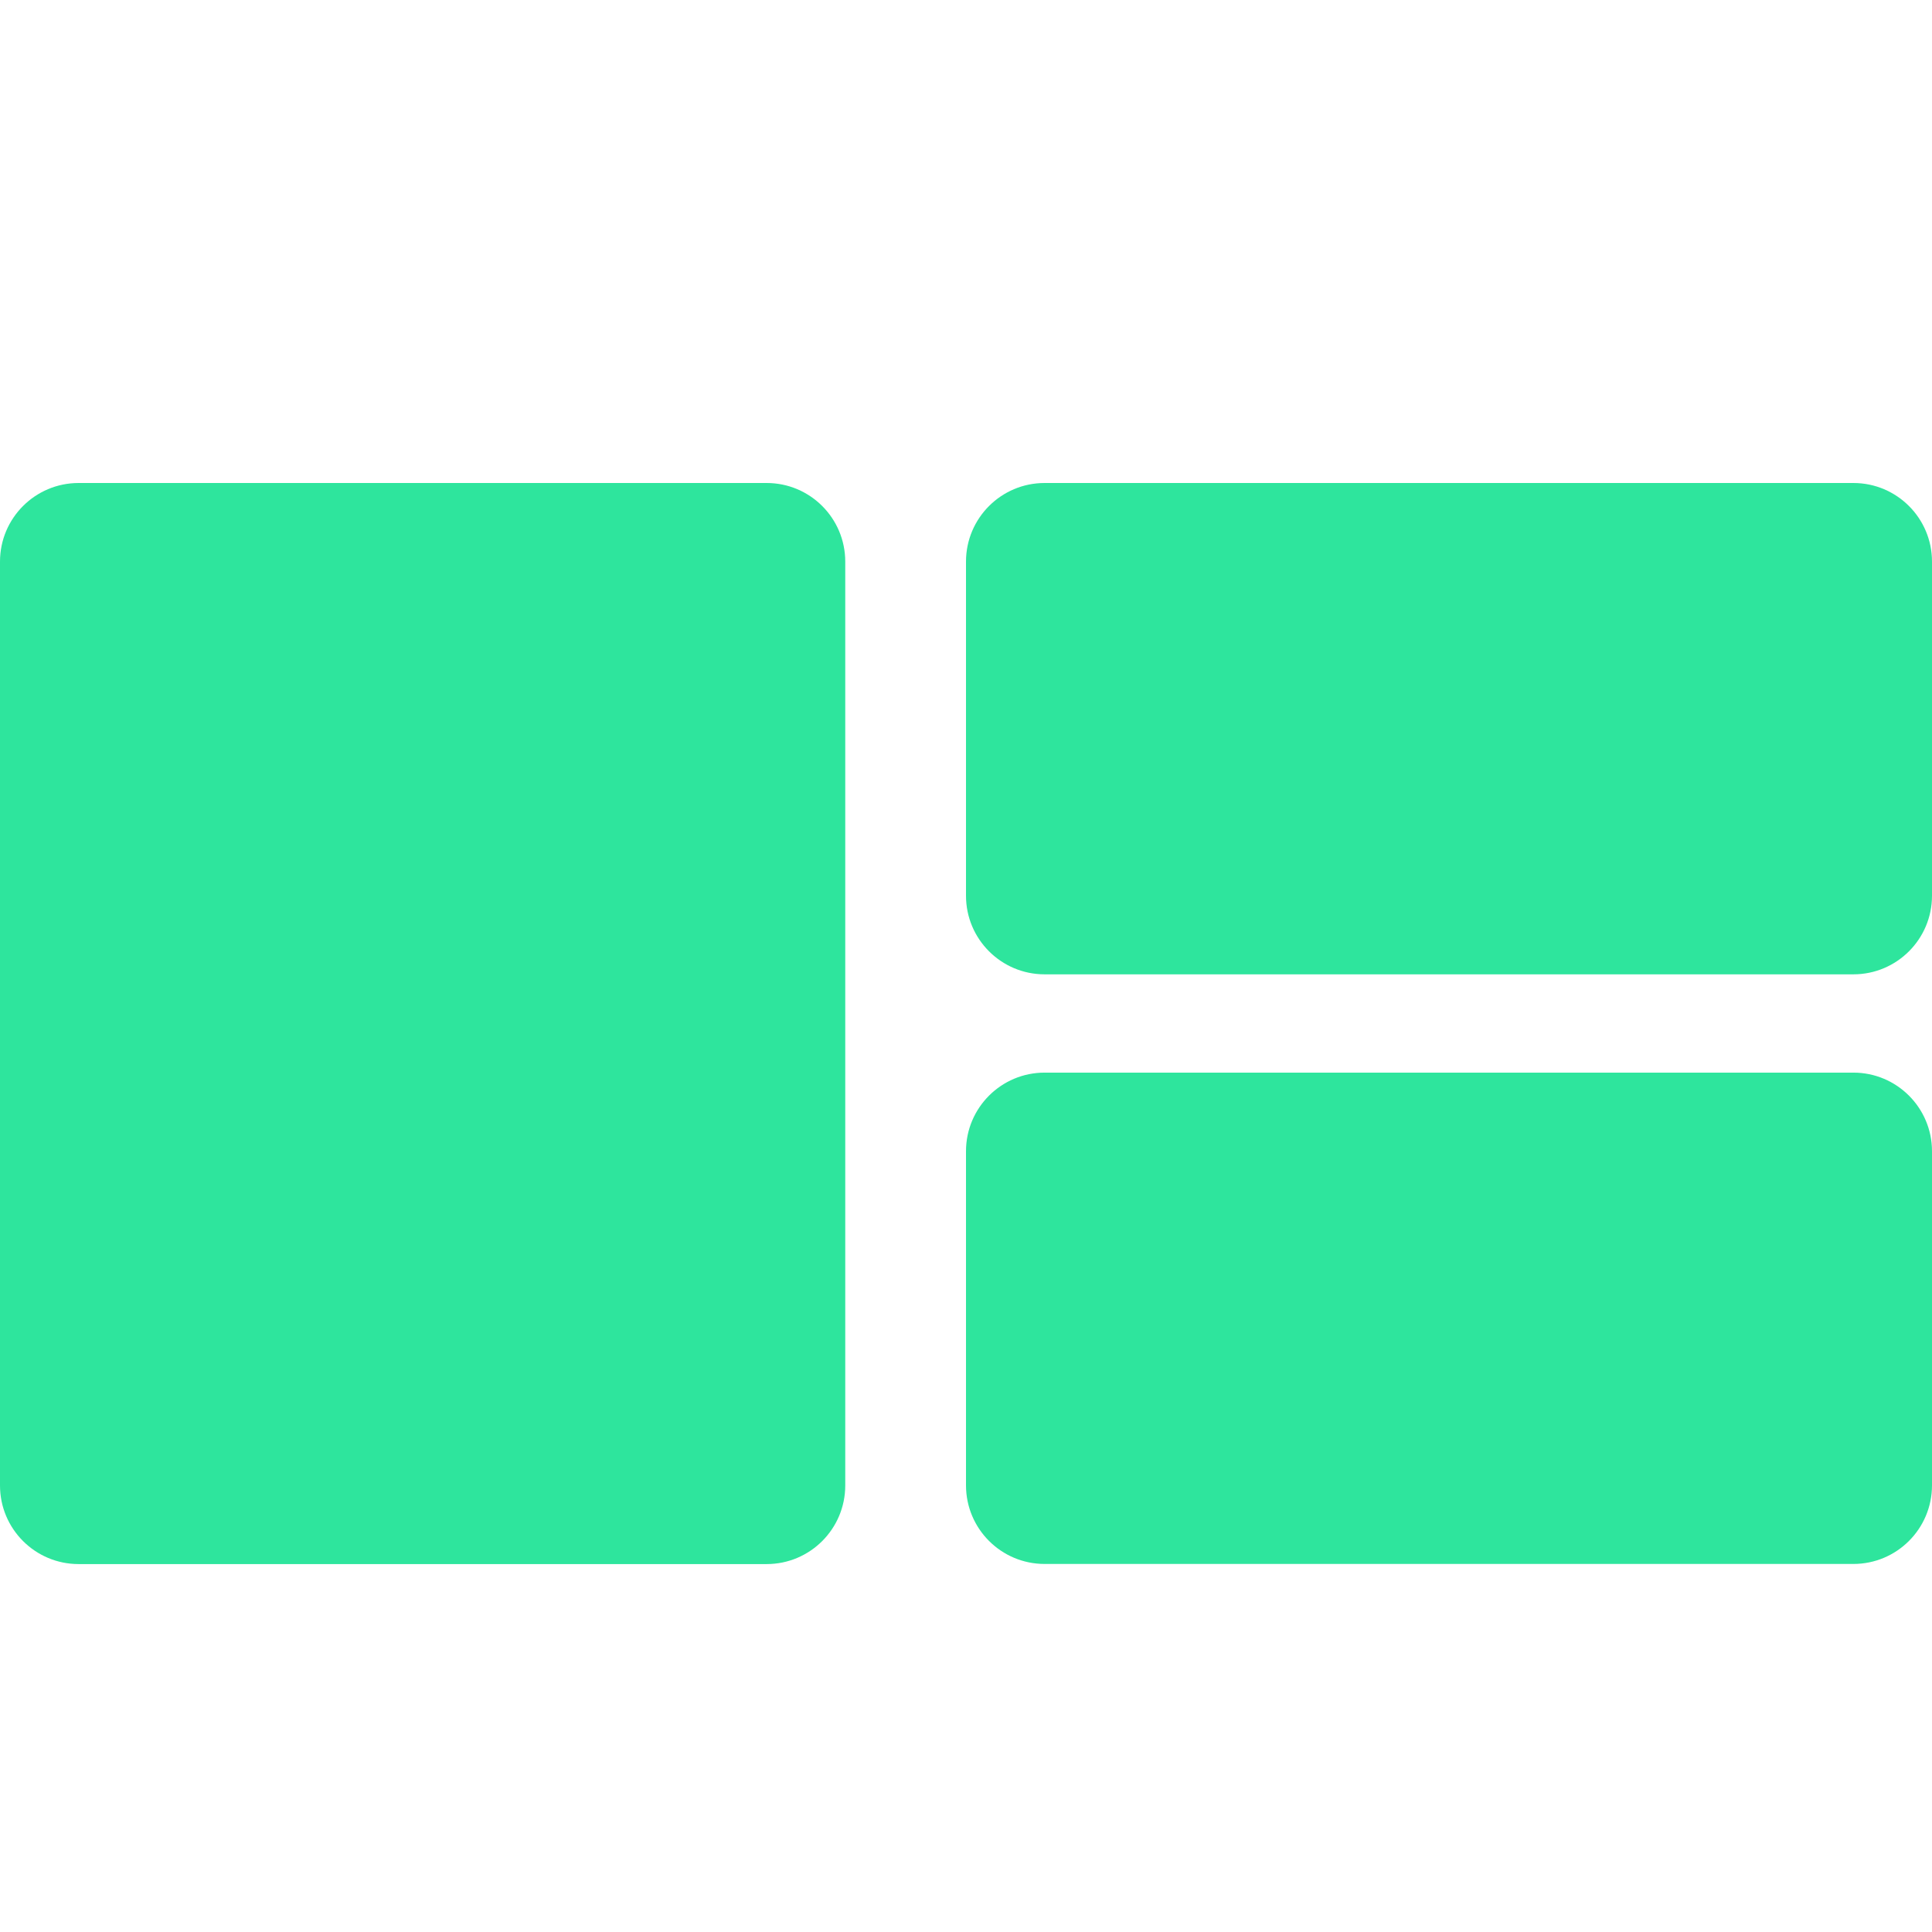
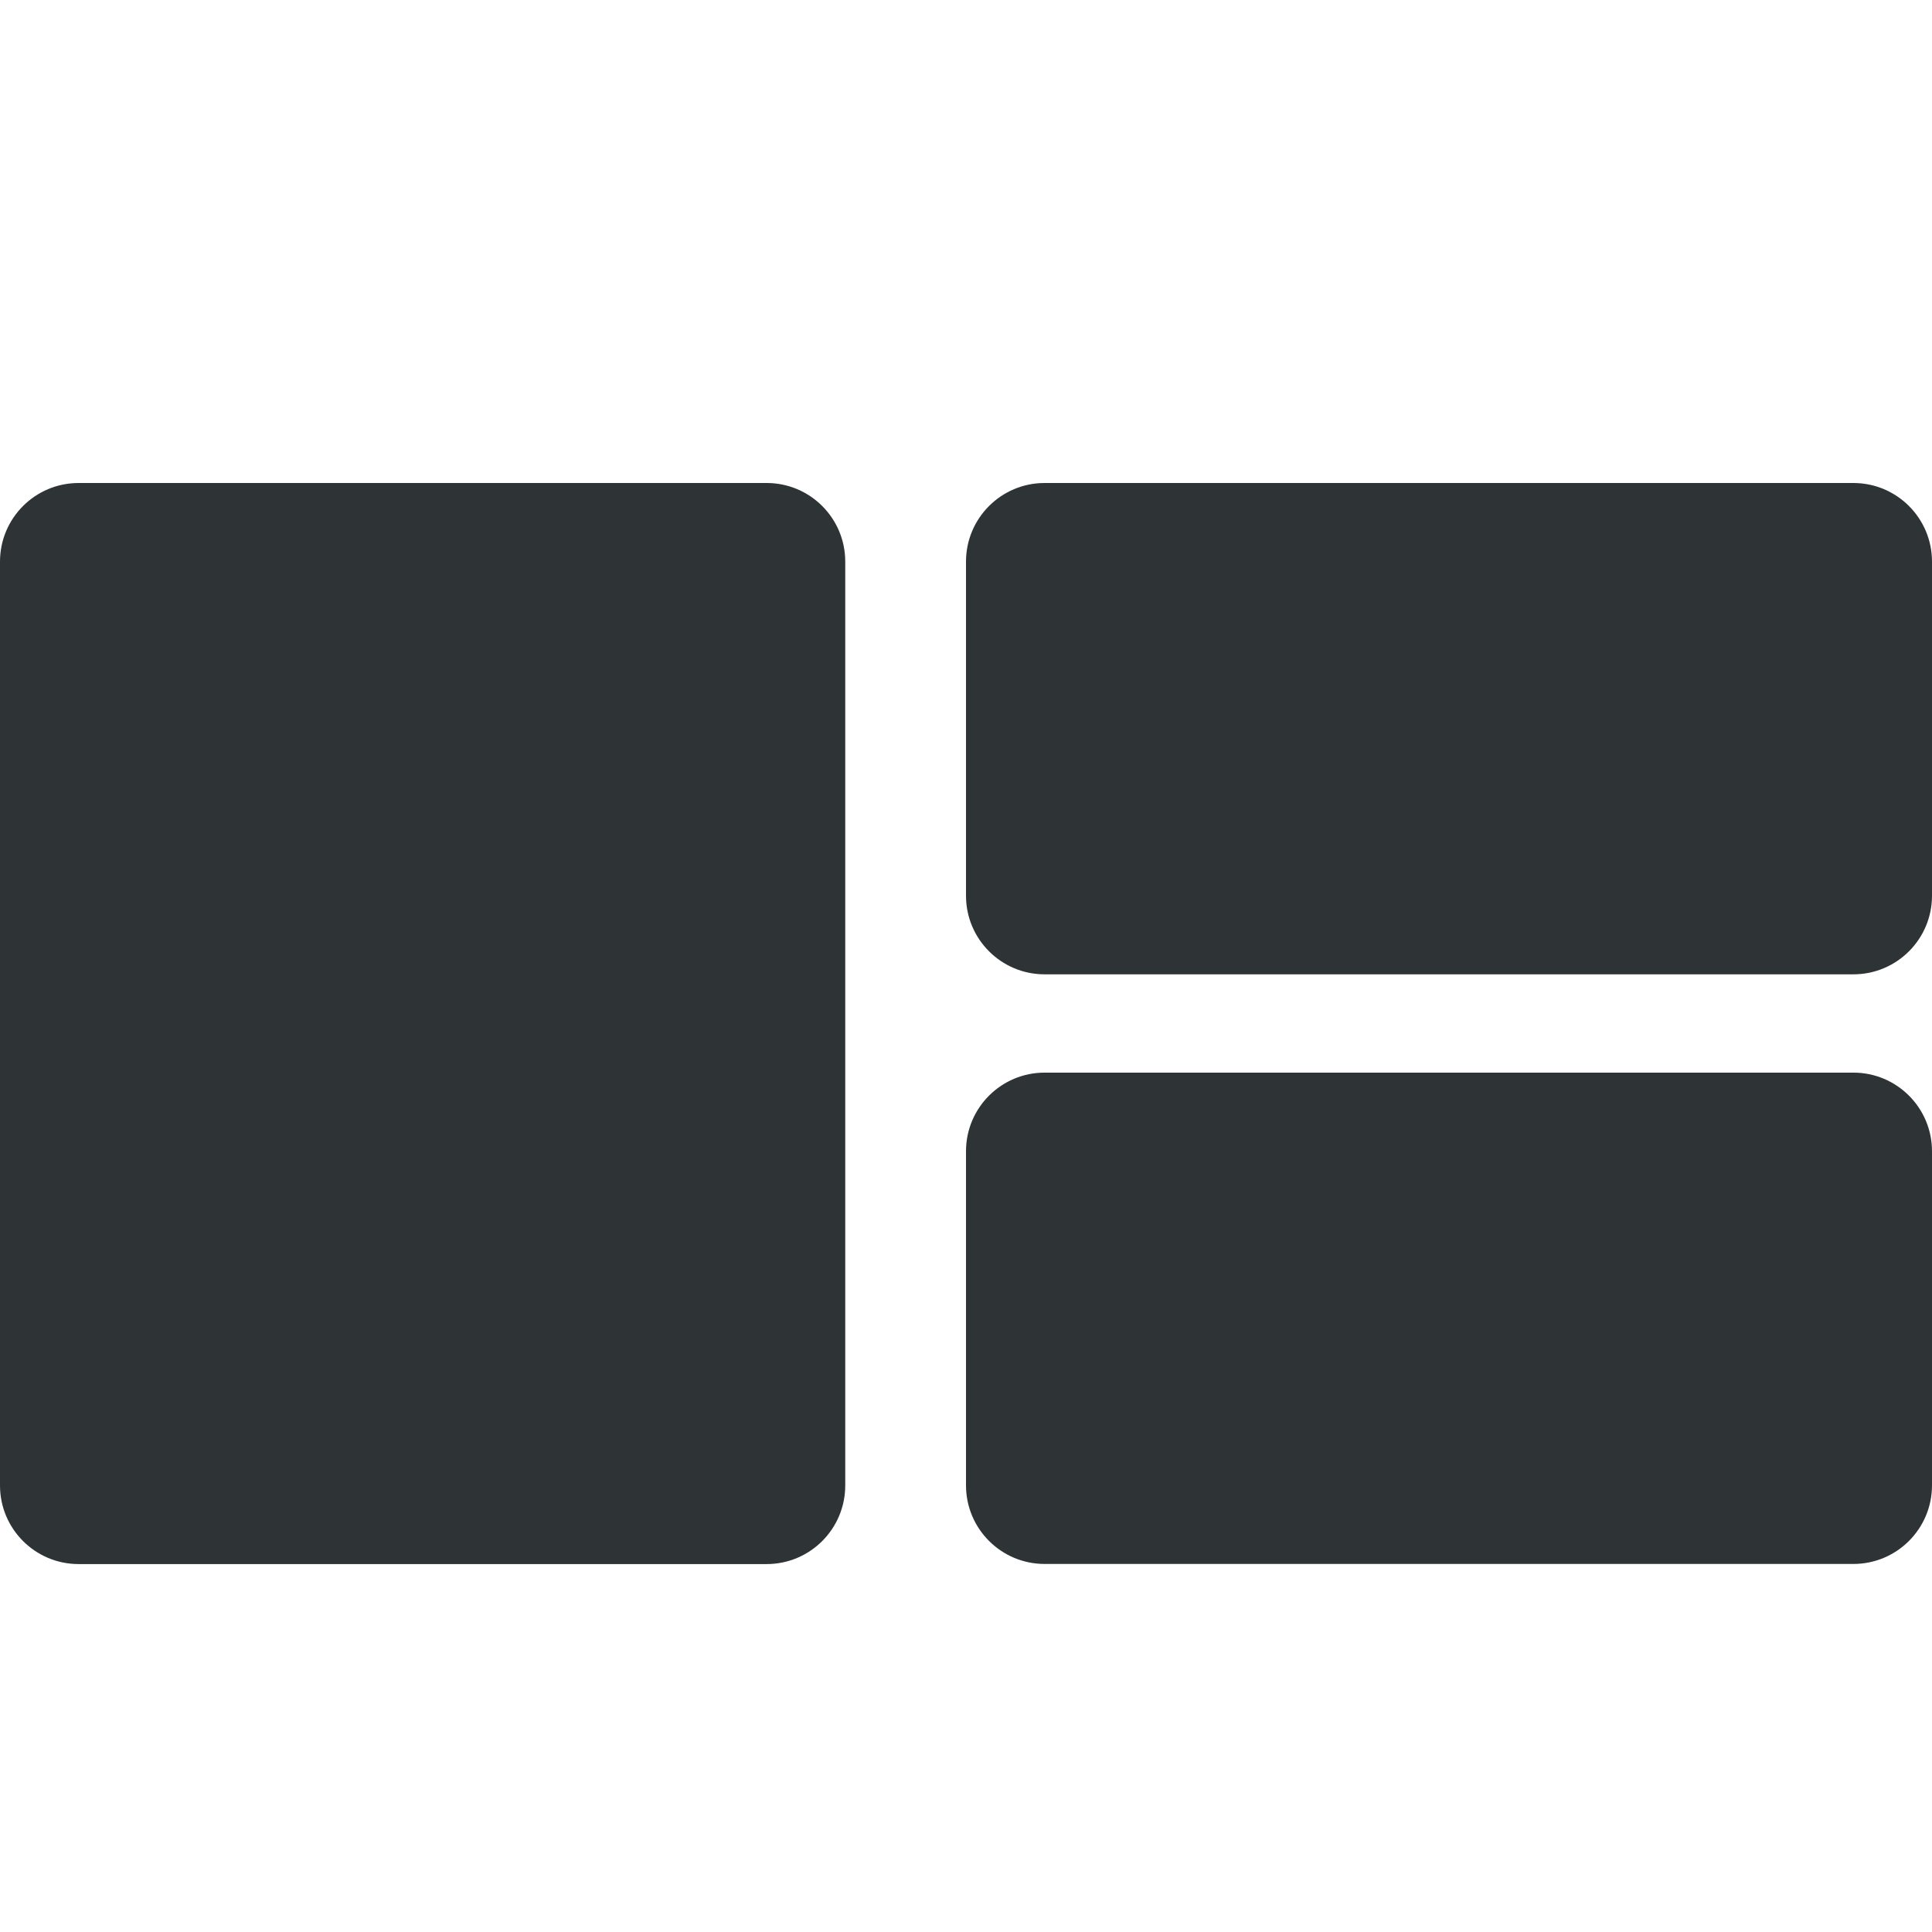
<svg xmlns="http://www.w3.org/2000/svg" width="16" height="16" viewBox="0 0 16 16">
-   <rect x="0" y="4" width="7" height="8.953" rx="0.651" ry="0.651" fill="#2ee59d" />
-   <rect x="8" y="4" width="8" height="4.069" rx="0.651" ry="0.651" fill="#2ee59d" />
-   <rect x="8" y="8.883" width="8" height="4.069" rx="0.651" ry="0.651" fill="#2ee59d" />
+   <rect x="0" y="4" width="7" height="8.953" rx="0.651" ry="0.651" fill="#2e3436" />
+   <rect x="8" y="4" width="8" height="4.069" rx="0.651" ry="0.651" fill="#2e3436" />
+   <rect x="8" y="8.883" width="8" height="4.069" rx="0.651" ry="0.651" fill="#2e3436" />
</svg>
